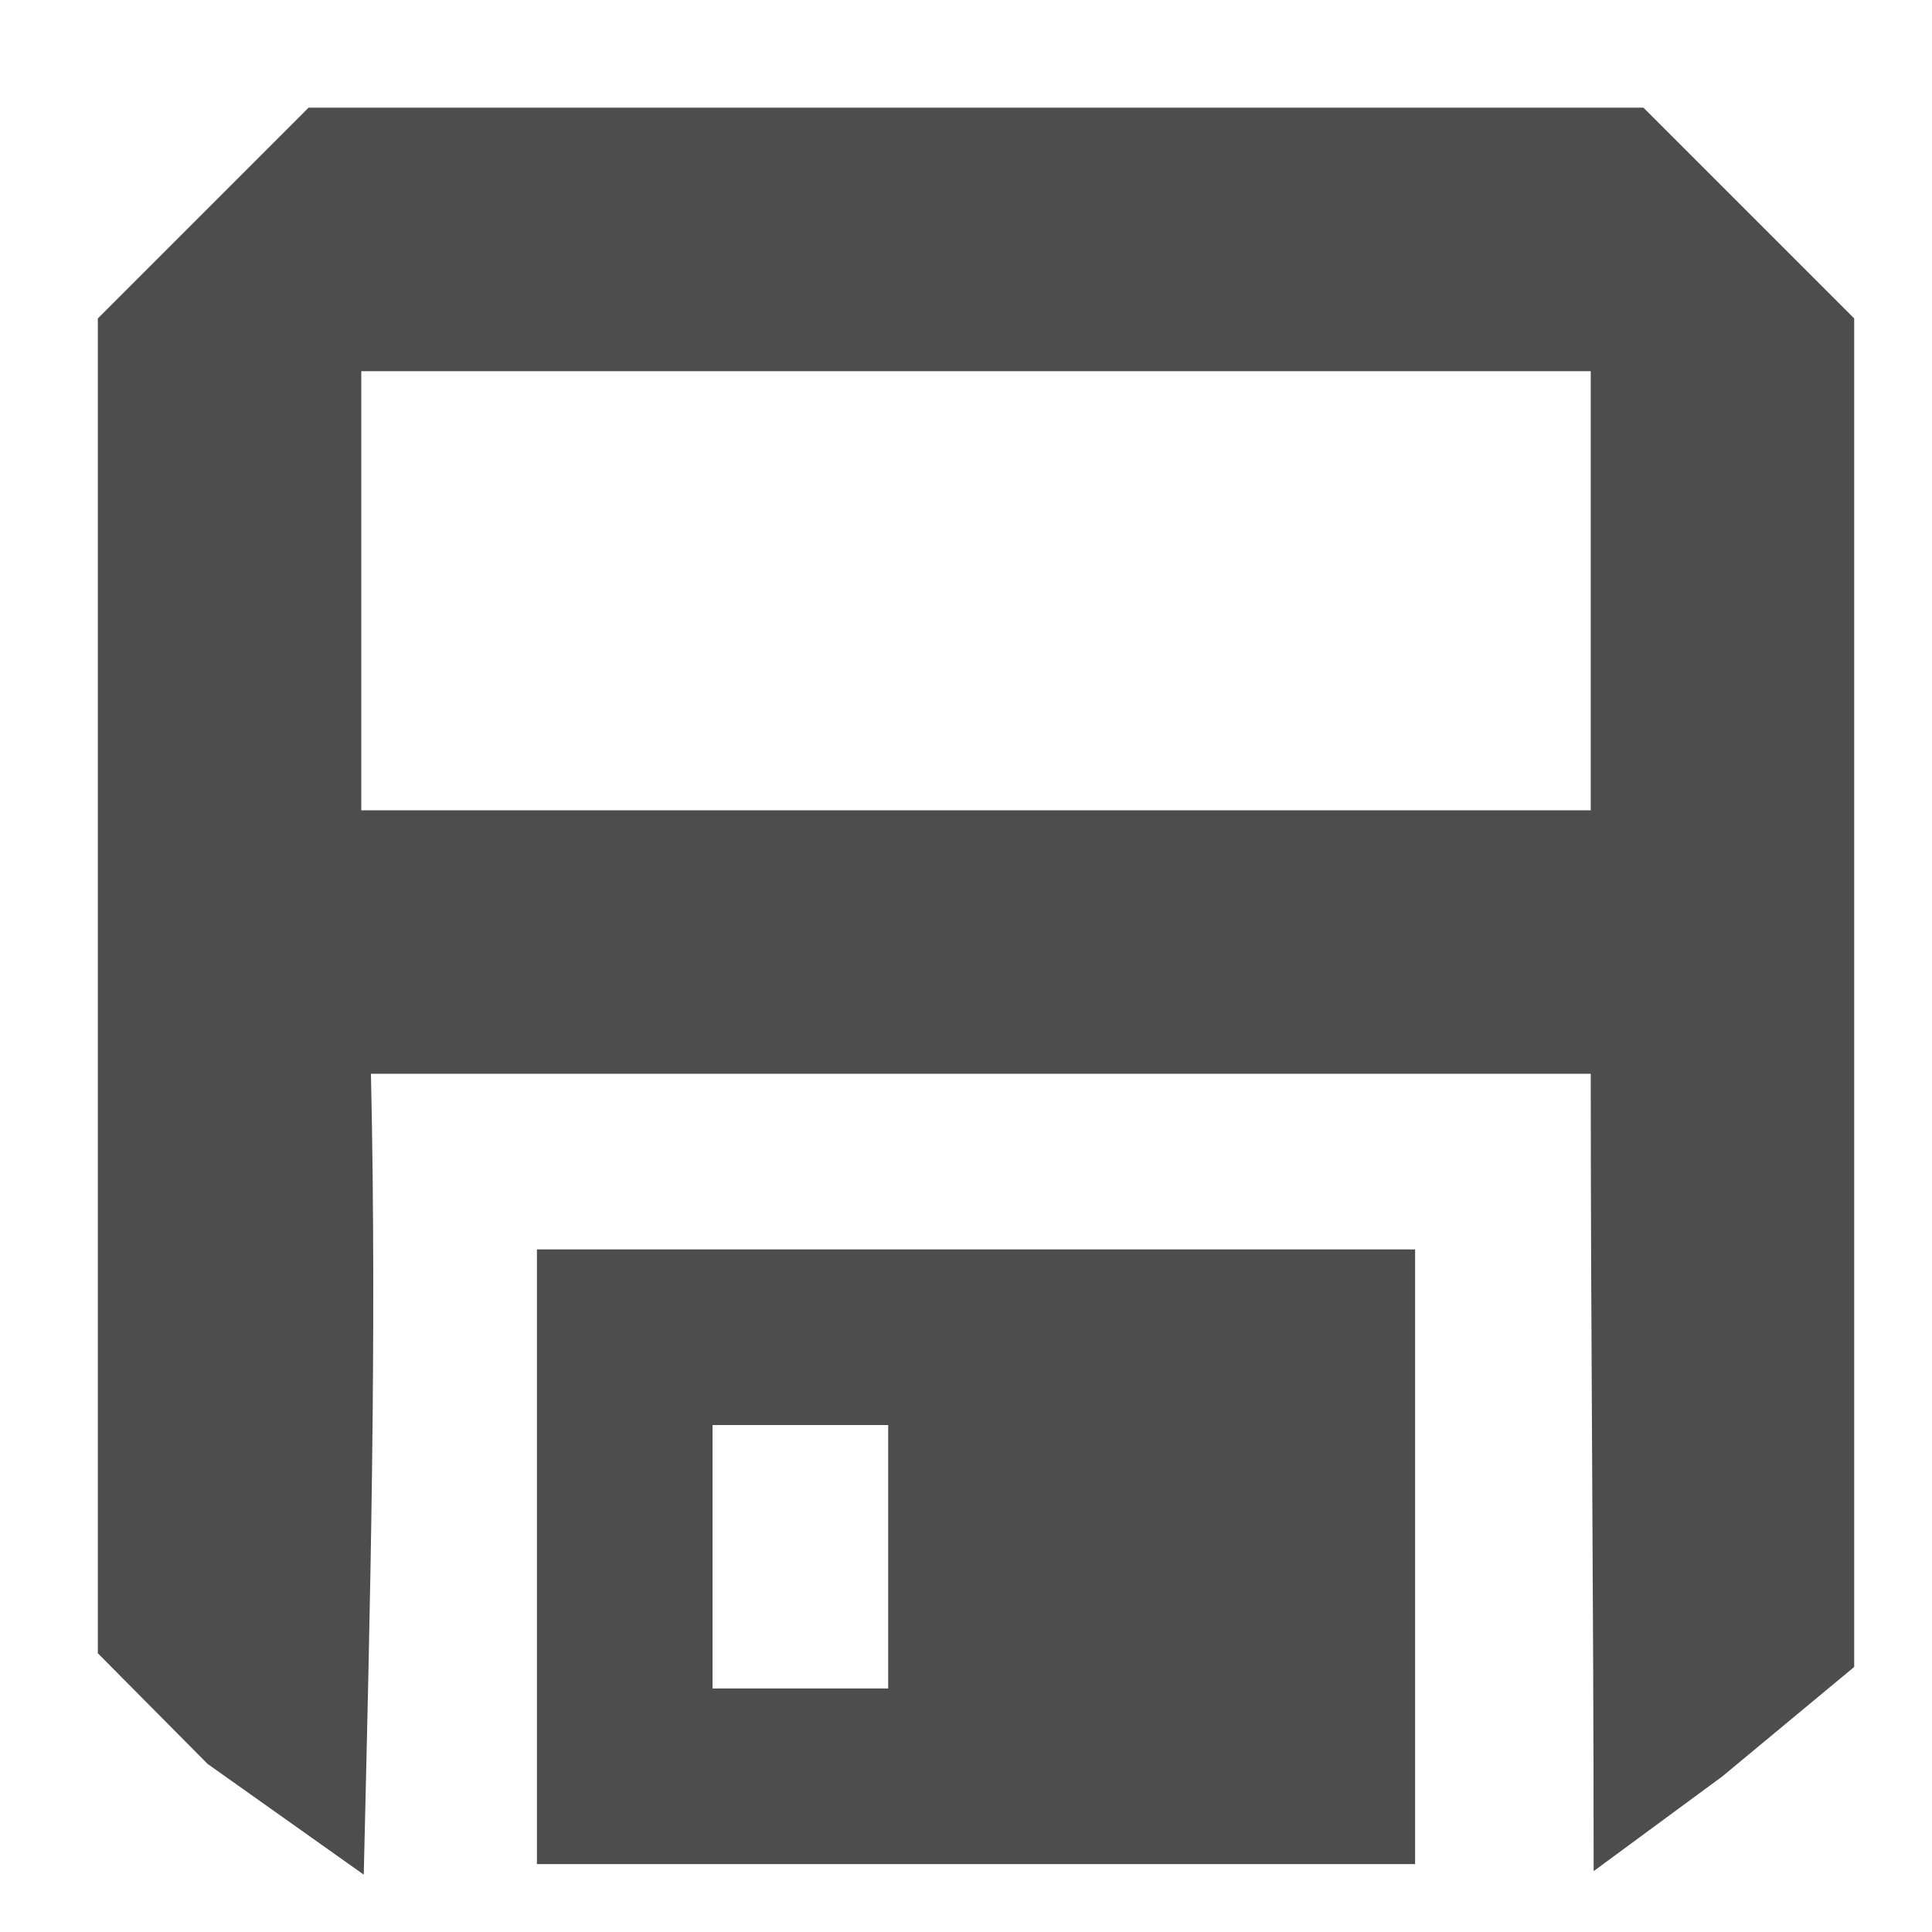
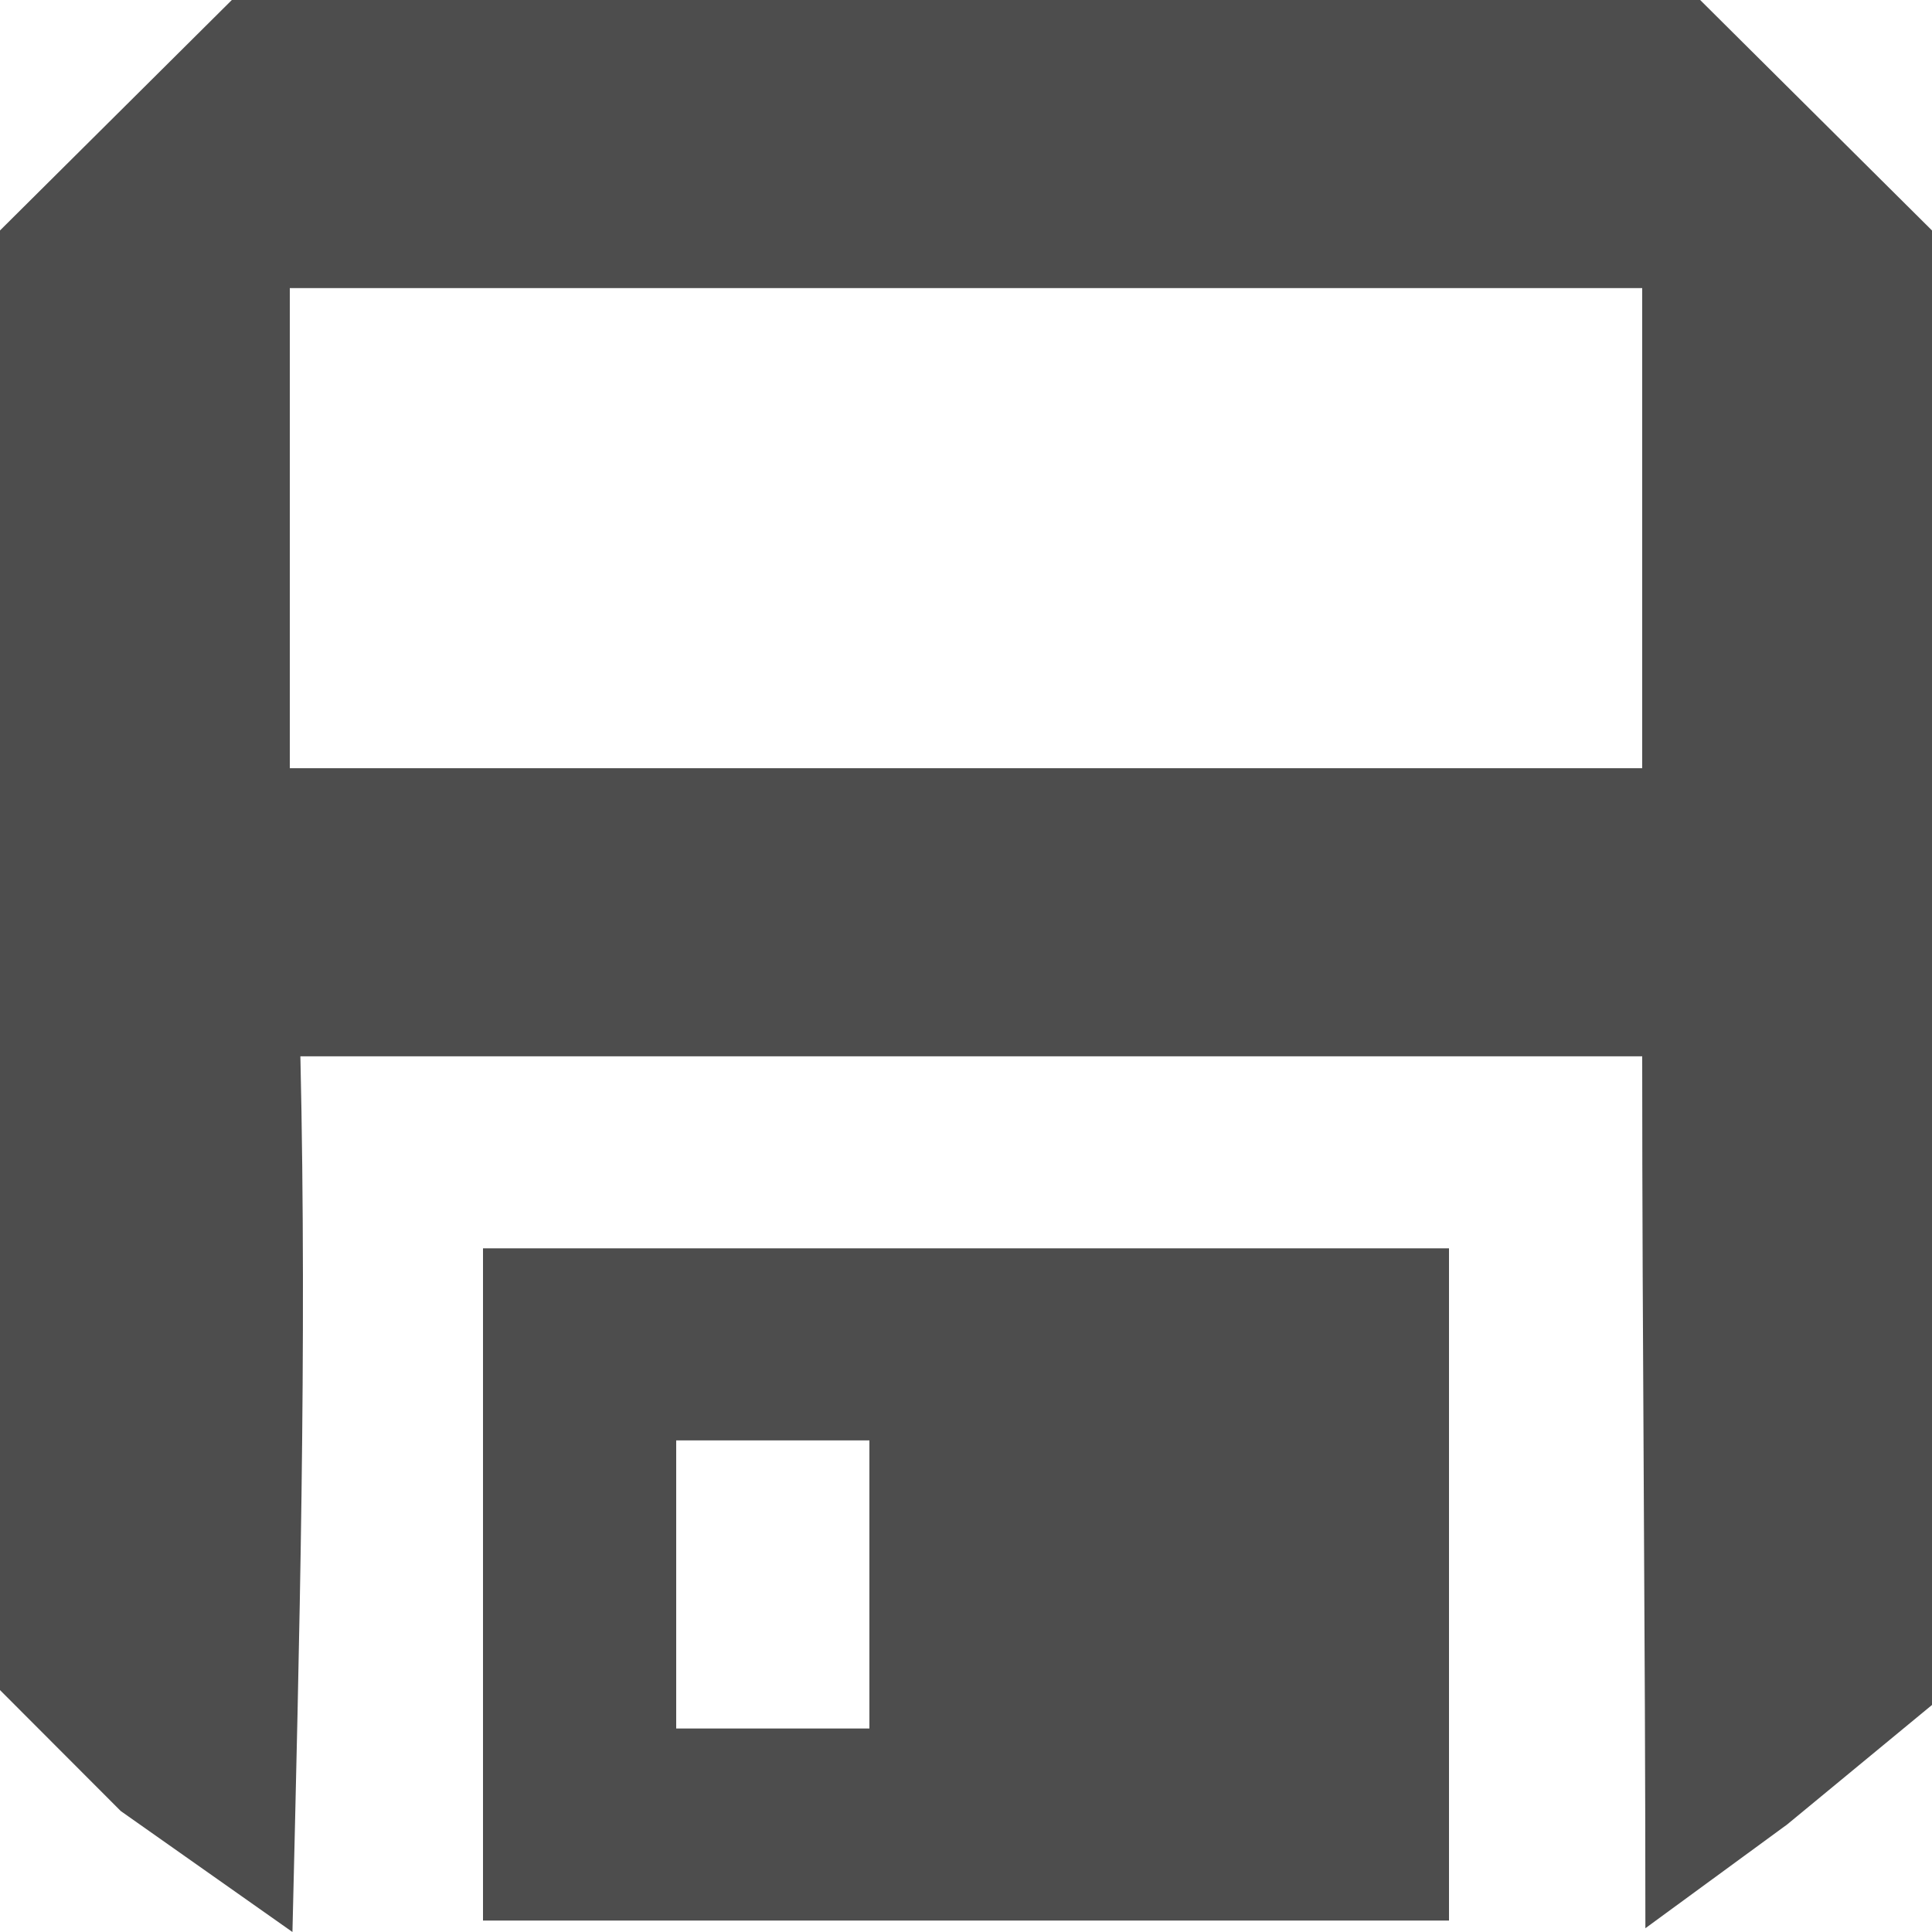
- <svg xmlns="http://www.w3.org/2000/svg" id="svg2" version="1.1" width="22" height="22">
+ <svg xmlns="http://www.w3.org/2000/svg" id="svg2" version="1.1" width="248" height="248">
  <defs id="defs6" />
-   <path style="fill:#4d4d4d;fill-opacity:1" d="m 4.141,21.346 -1.777,-1.26 -1.25,-1.26 0,-7.6 0,-7.6 1.2,-1.2 1.2,-1.2 7.6,0 7.6,0 1.2,1.2 1.2,1.2 0,7.678 0,7.678 -1.5,1.245 -1.467,1.08 c 0,-3.082 -0.033,-5.998 -0.033,-9.08 l -6.945,0 -6.945,0 c 0.069,3.041 -0.01,6.08 -0.082,9.119 z m 6.973,-12.119 7,0 0,-2.5 0,-2.5 -7,0 -7,0 0,2.5 0,2.5 z m 0,12 -5,0 0,-3.5 0,-3.5 5,0 5,0 0,3.5 0,3.5 z m -2,-2 1,0 0,-1.5 0,-1.5 -1,0 -1,0 0,1.5 0,1.5 z" id="path3181" />
+   <path style="fill:#4d4d4d;fill-opacity:1" d="M 37.539,248 15.5,232.473 0,216.946 0,123.264 0,29.583 14.88,14.792 29.76,0 l 94.24,0 94.24,0 14.88,14.792 L 248,29.583 l 0,94.637 0,94.637 -18.6,15.345 -18.191,13.314 c 0,-37.986 -0.409,-73.94 -0.409,-111.925 l -86.121,0 -86.121,0 C 39.416,173.076 38.43,210.53 37.539,248 z m 86.461,-149.388 86.8,0 0,-30.816 0,-30.816 -86.8,0 -86.8,0 0,30.816 0,30.816 z m 0,147.917 -62,0 0,-43.143 0,-43.143 62,0 62,0 0,43.143 0,43.143 z M 99.2,221.876 l 12.4,0 0,-18.49 0,-18.49 -12.4,0 -12.4,0 0,18.49 0,18.49 z" id="path3181" />
</svg>
